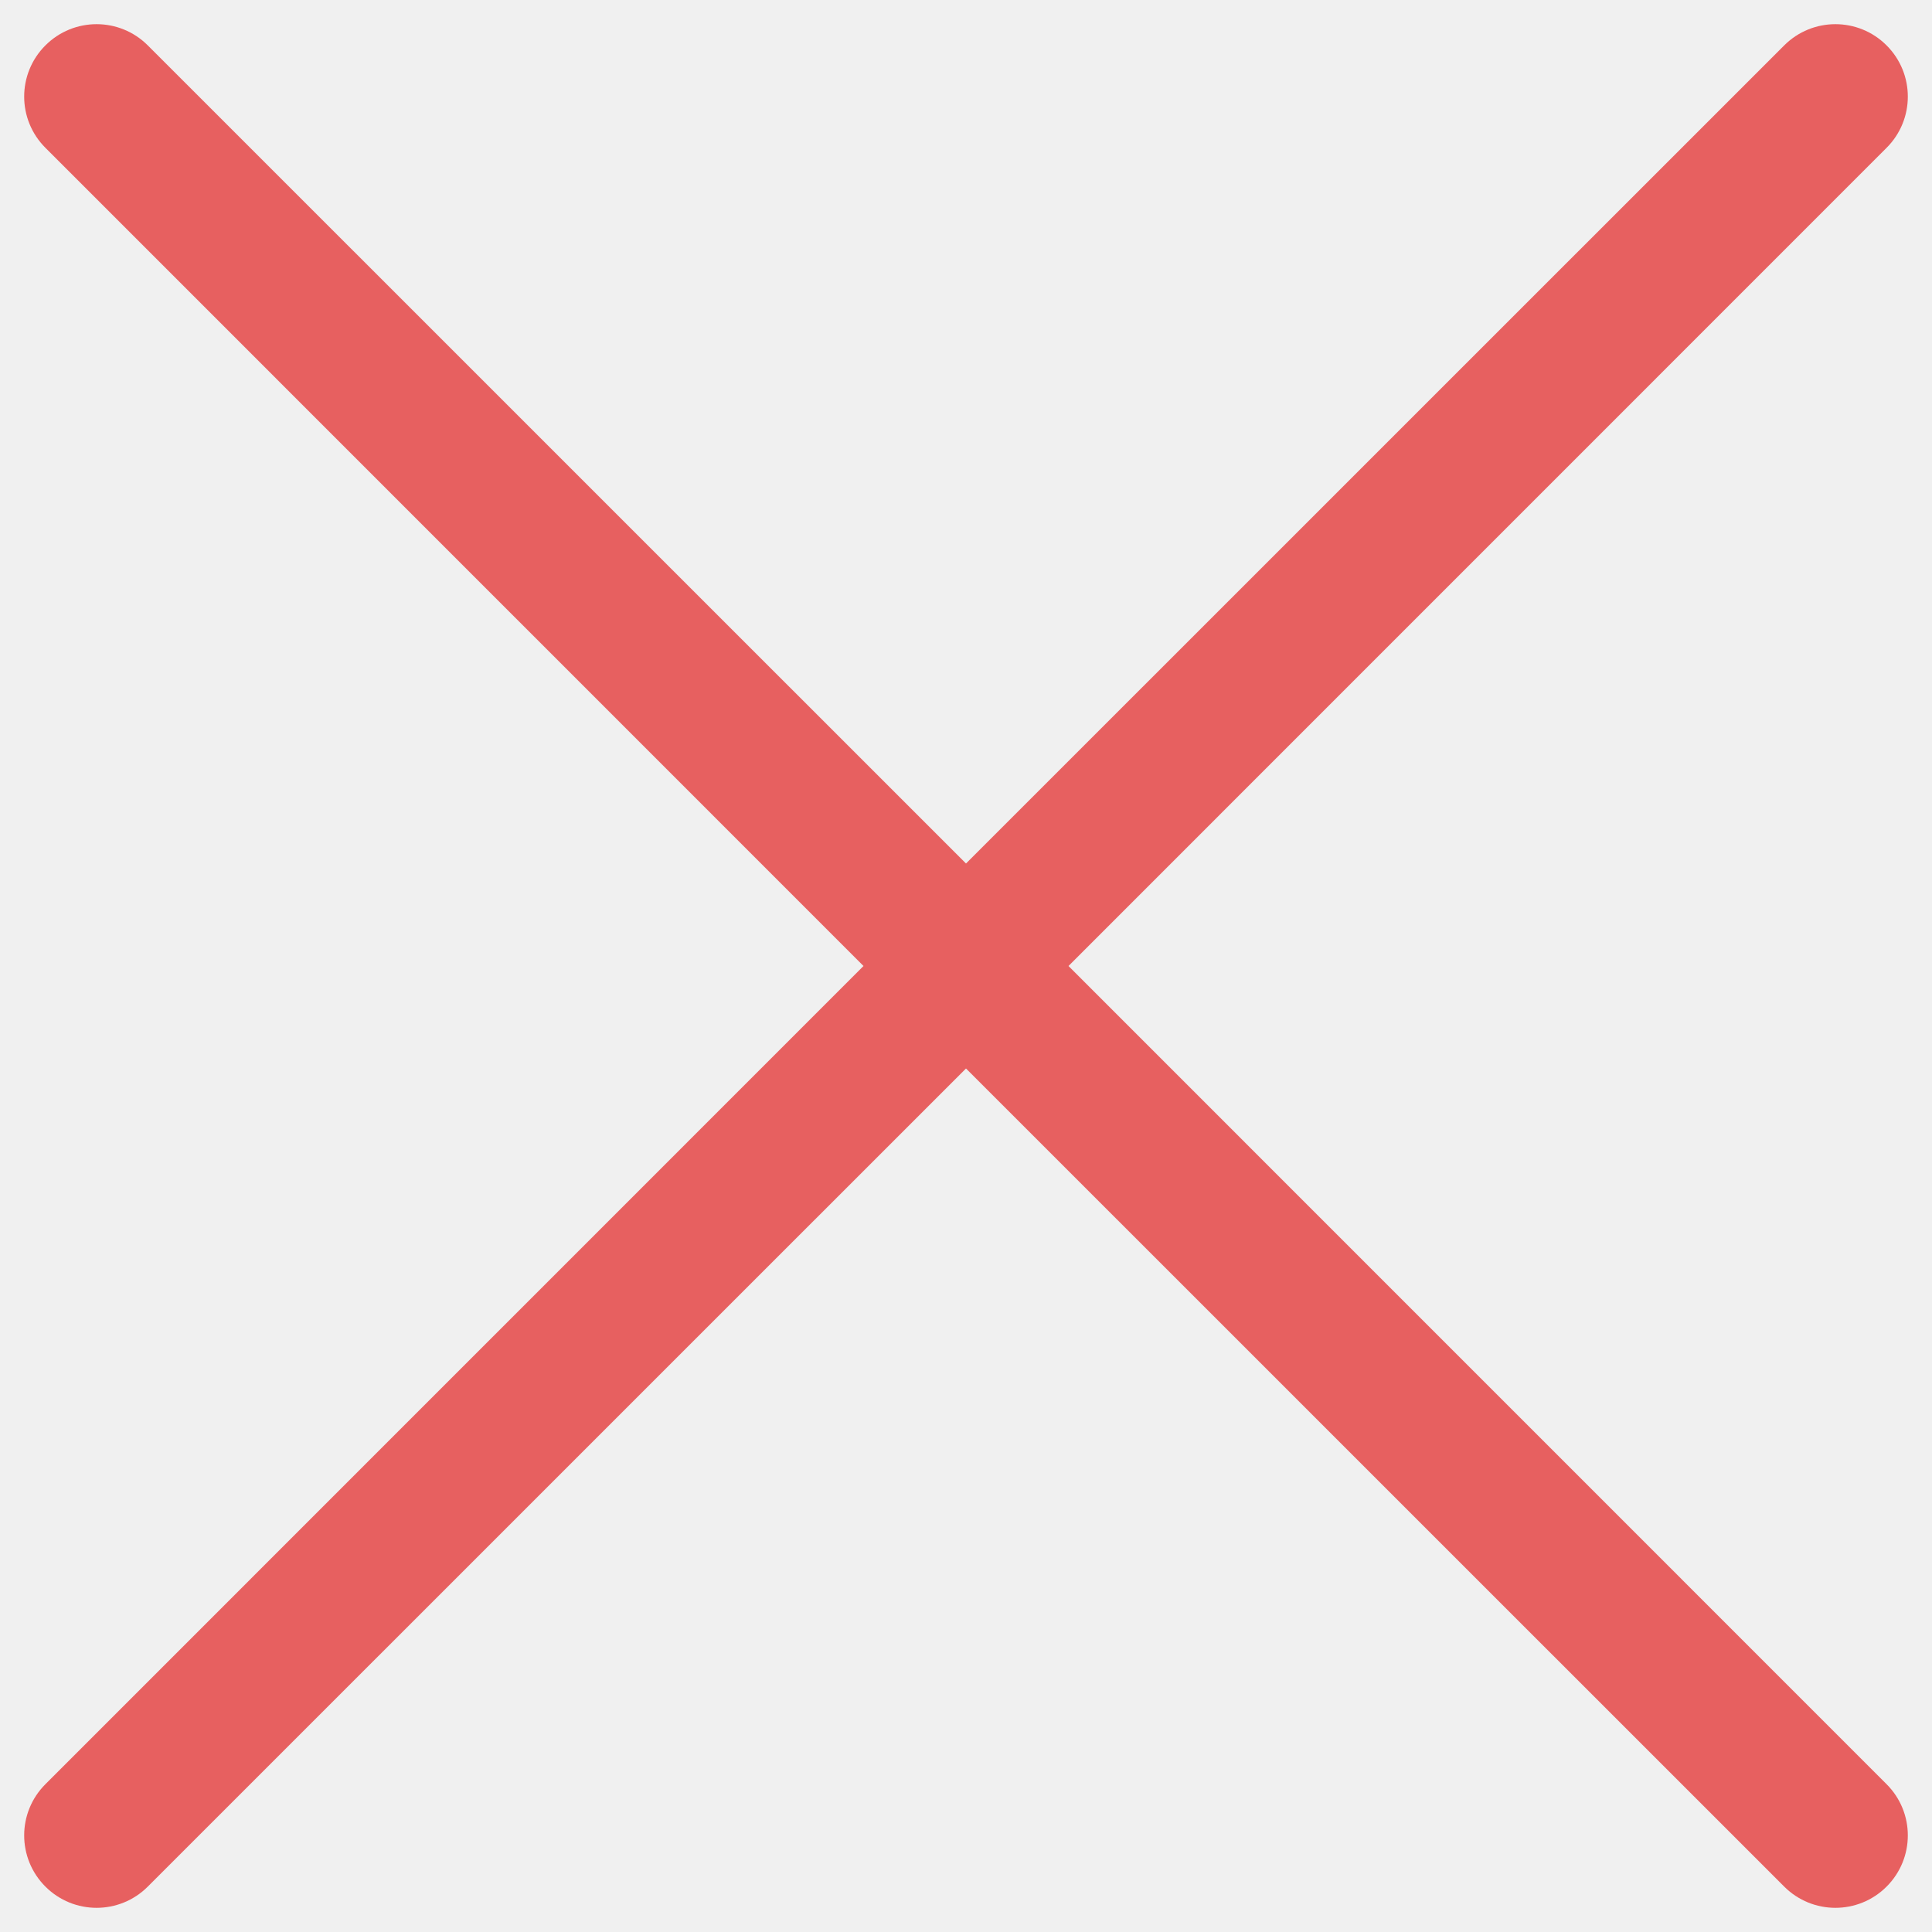
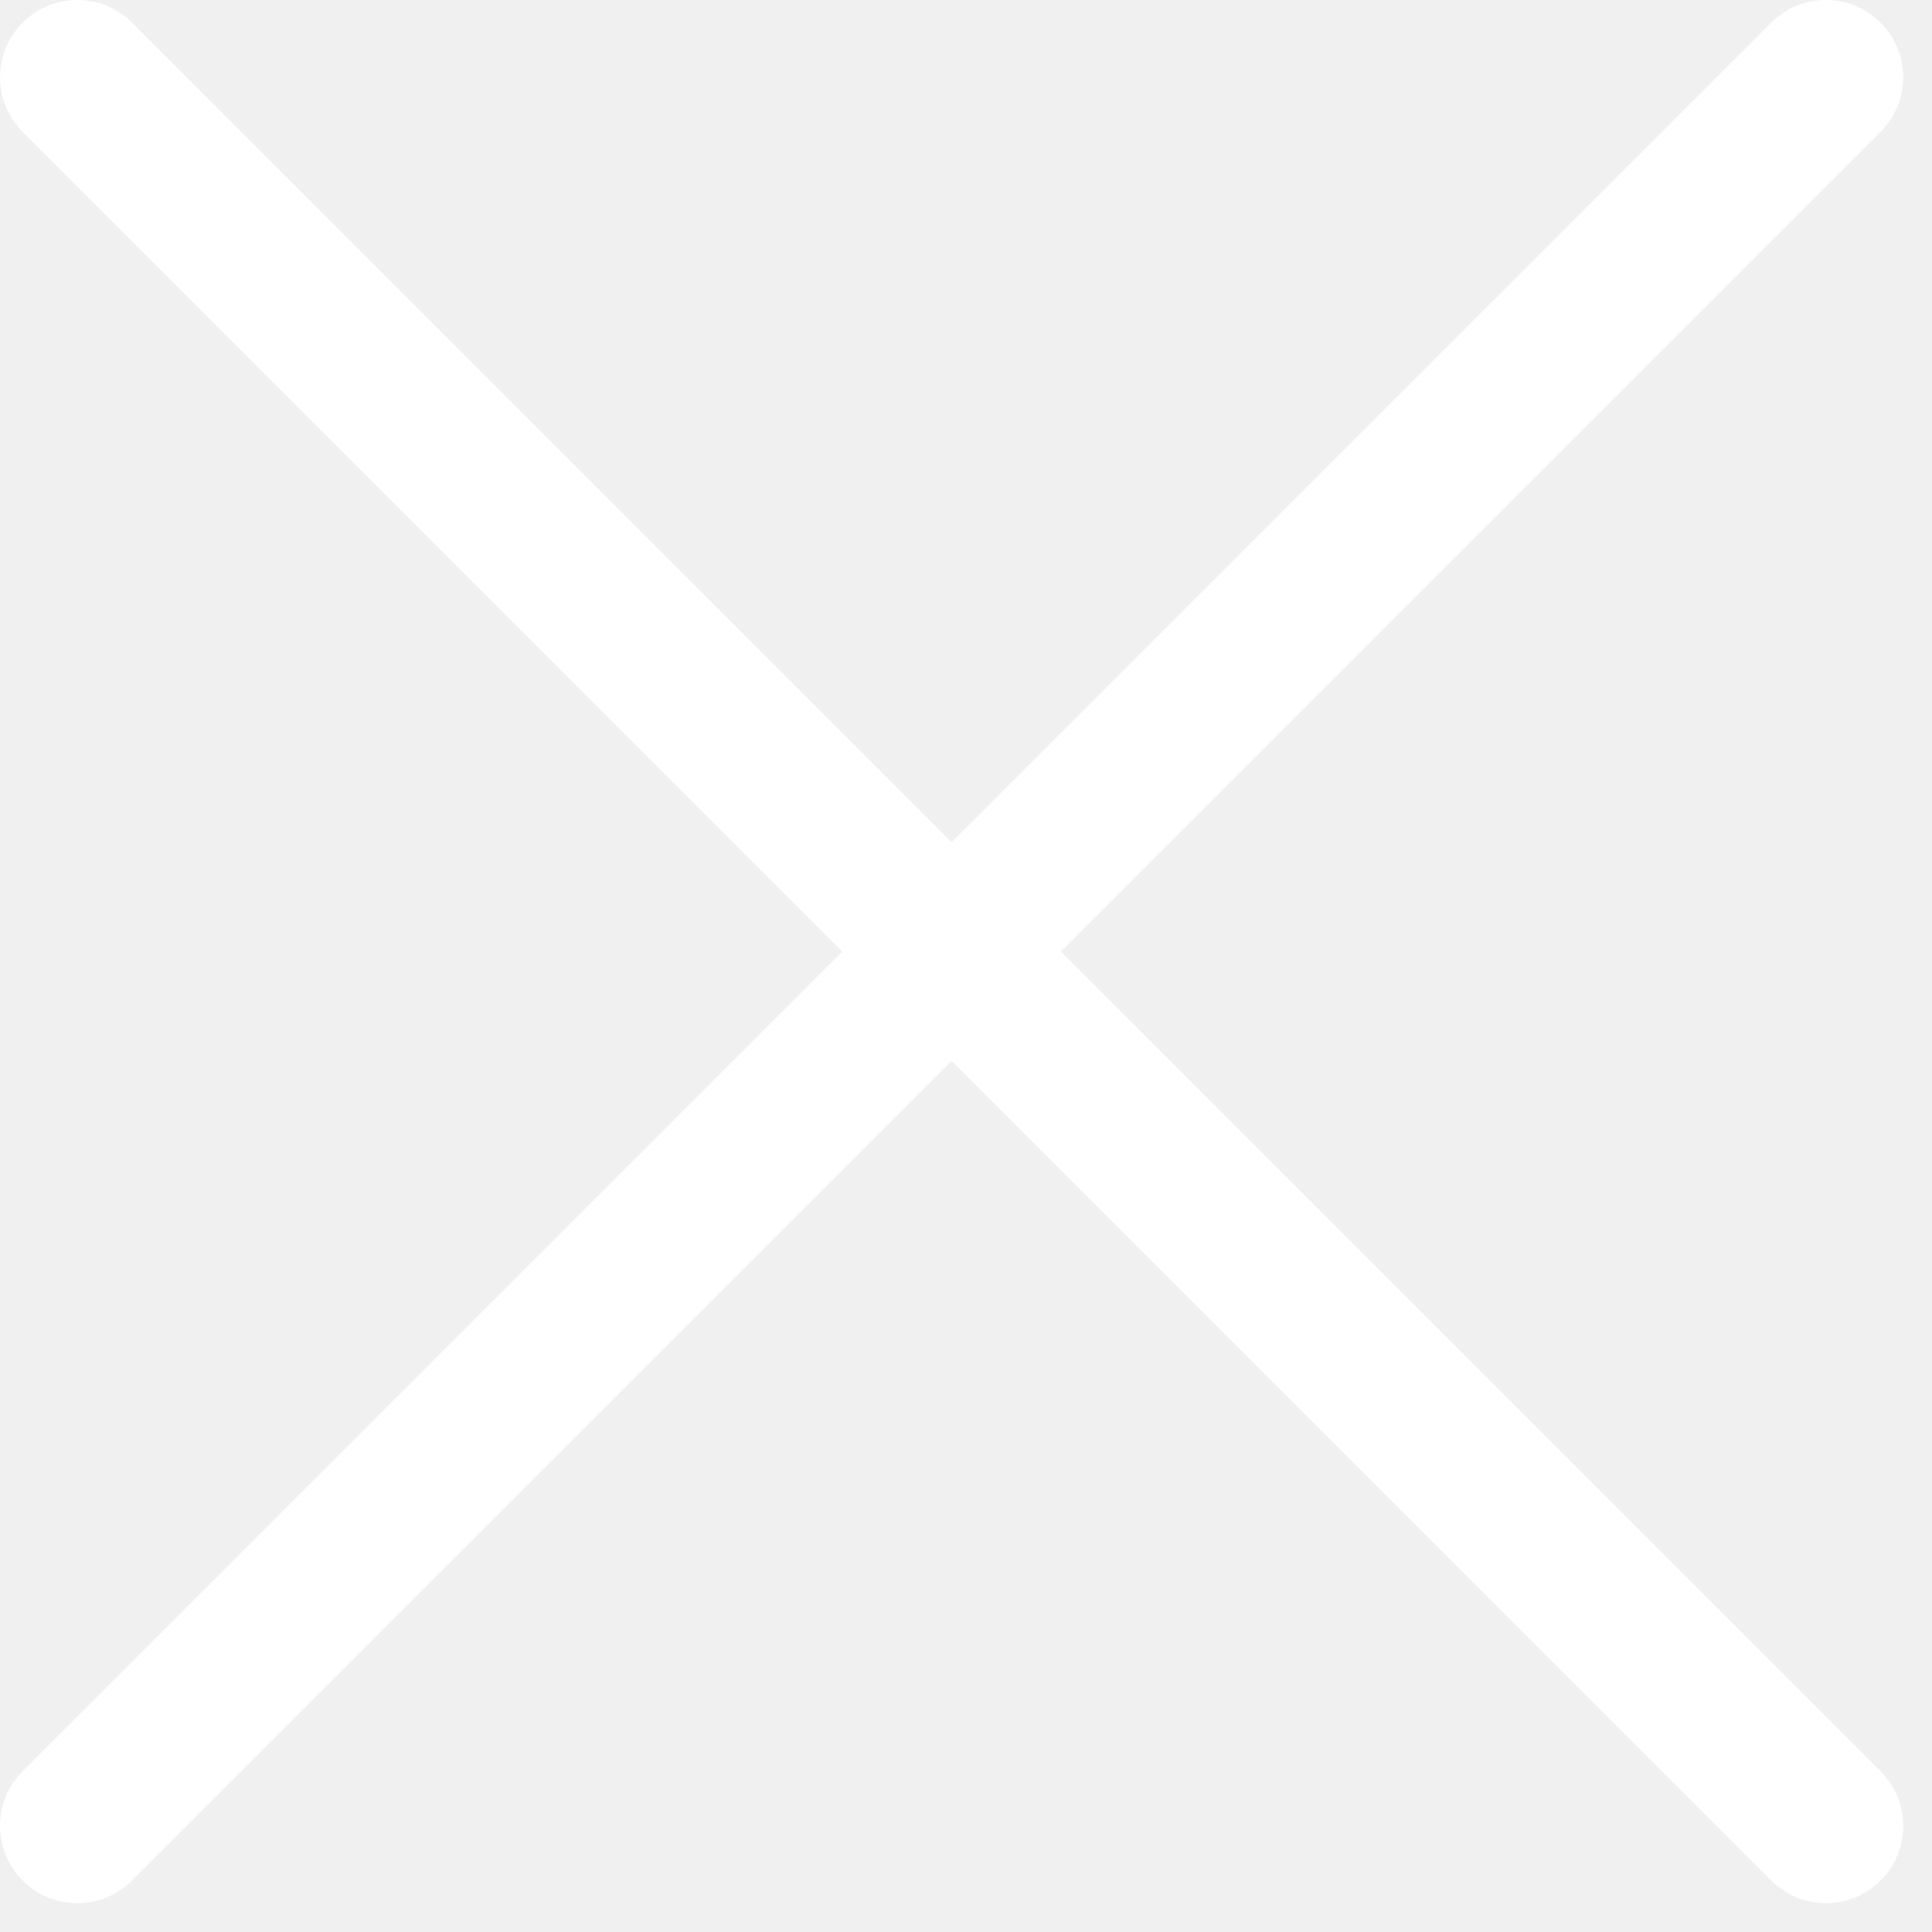
- <svg xmlns="http://www.w3.org/2000/svg" width="20" height="20" viewBox="0 0 20 20" fill="none">
-   <path fill-rule="evenodd" clip-rule="evenodd" d="M0.47 0.47C0.763 0.177 1.237 0.177 1.53 0.47L10 8.939L18.47 0.47C18.763 0.177 19.237 0.177 19.53 0.47C19.823 0.763 19.823 1.237 19.53 1.53L11.061 10L19.53 18.47C19.823 18.763 19.823 19.237 19.53 19.53C19.237 19.823 18.763 19.823 18.47 19.53L10 11.061L1.53 19.53C1.237 19.823 0.763 19.823 0.47 19.53C0.177 19.237 0.177 18.763 0.47 18.47L8.939 10L0.47 1.53C0.177 1.237 0.177 0.763 0.47 0.47Z" fill="#E76060" />
+ <svg xmlns="http://www.w3.org/2000/svg" width="25" height="25" viewBox="0 0 25 25" fill="none">
+   <path fill-rule="evenodd" clip-rule="evenodd" d="M0.293 0.293C0.684 -0.098 1.317 -0.098 1.708 0.293L12.314 10.899L22.92 0.293C23.311 -0.098 23.944 -0.098 24.334 0.293C24.725 0.683 24.725 1.317 24.334 1.707L13.728 12.313L24.335 22.92C24.726 23.311 24.726 23.944 24.335 24.334C23.945 24.725 23.311 24.725 22.921 24.334L12.314 13.728L1.707 24.334C1.317 24.725 0.683 24.725 0.293 24.334C-0.098 23.944 -0.098 23.311 0.293 22.92L10.9 12.313L0.293 1.707C-0.097 1.317 -0.097 0.683 0.293 0.293Z" fill="white" />
</svg>
